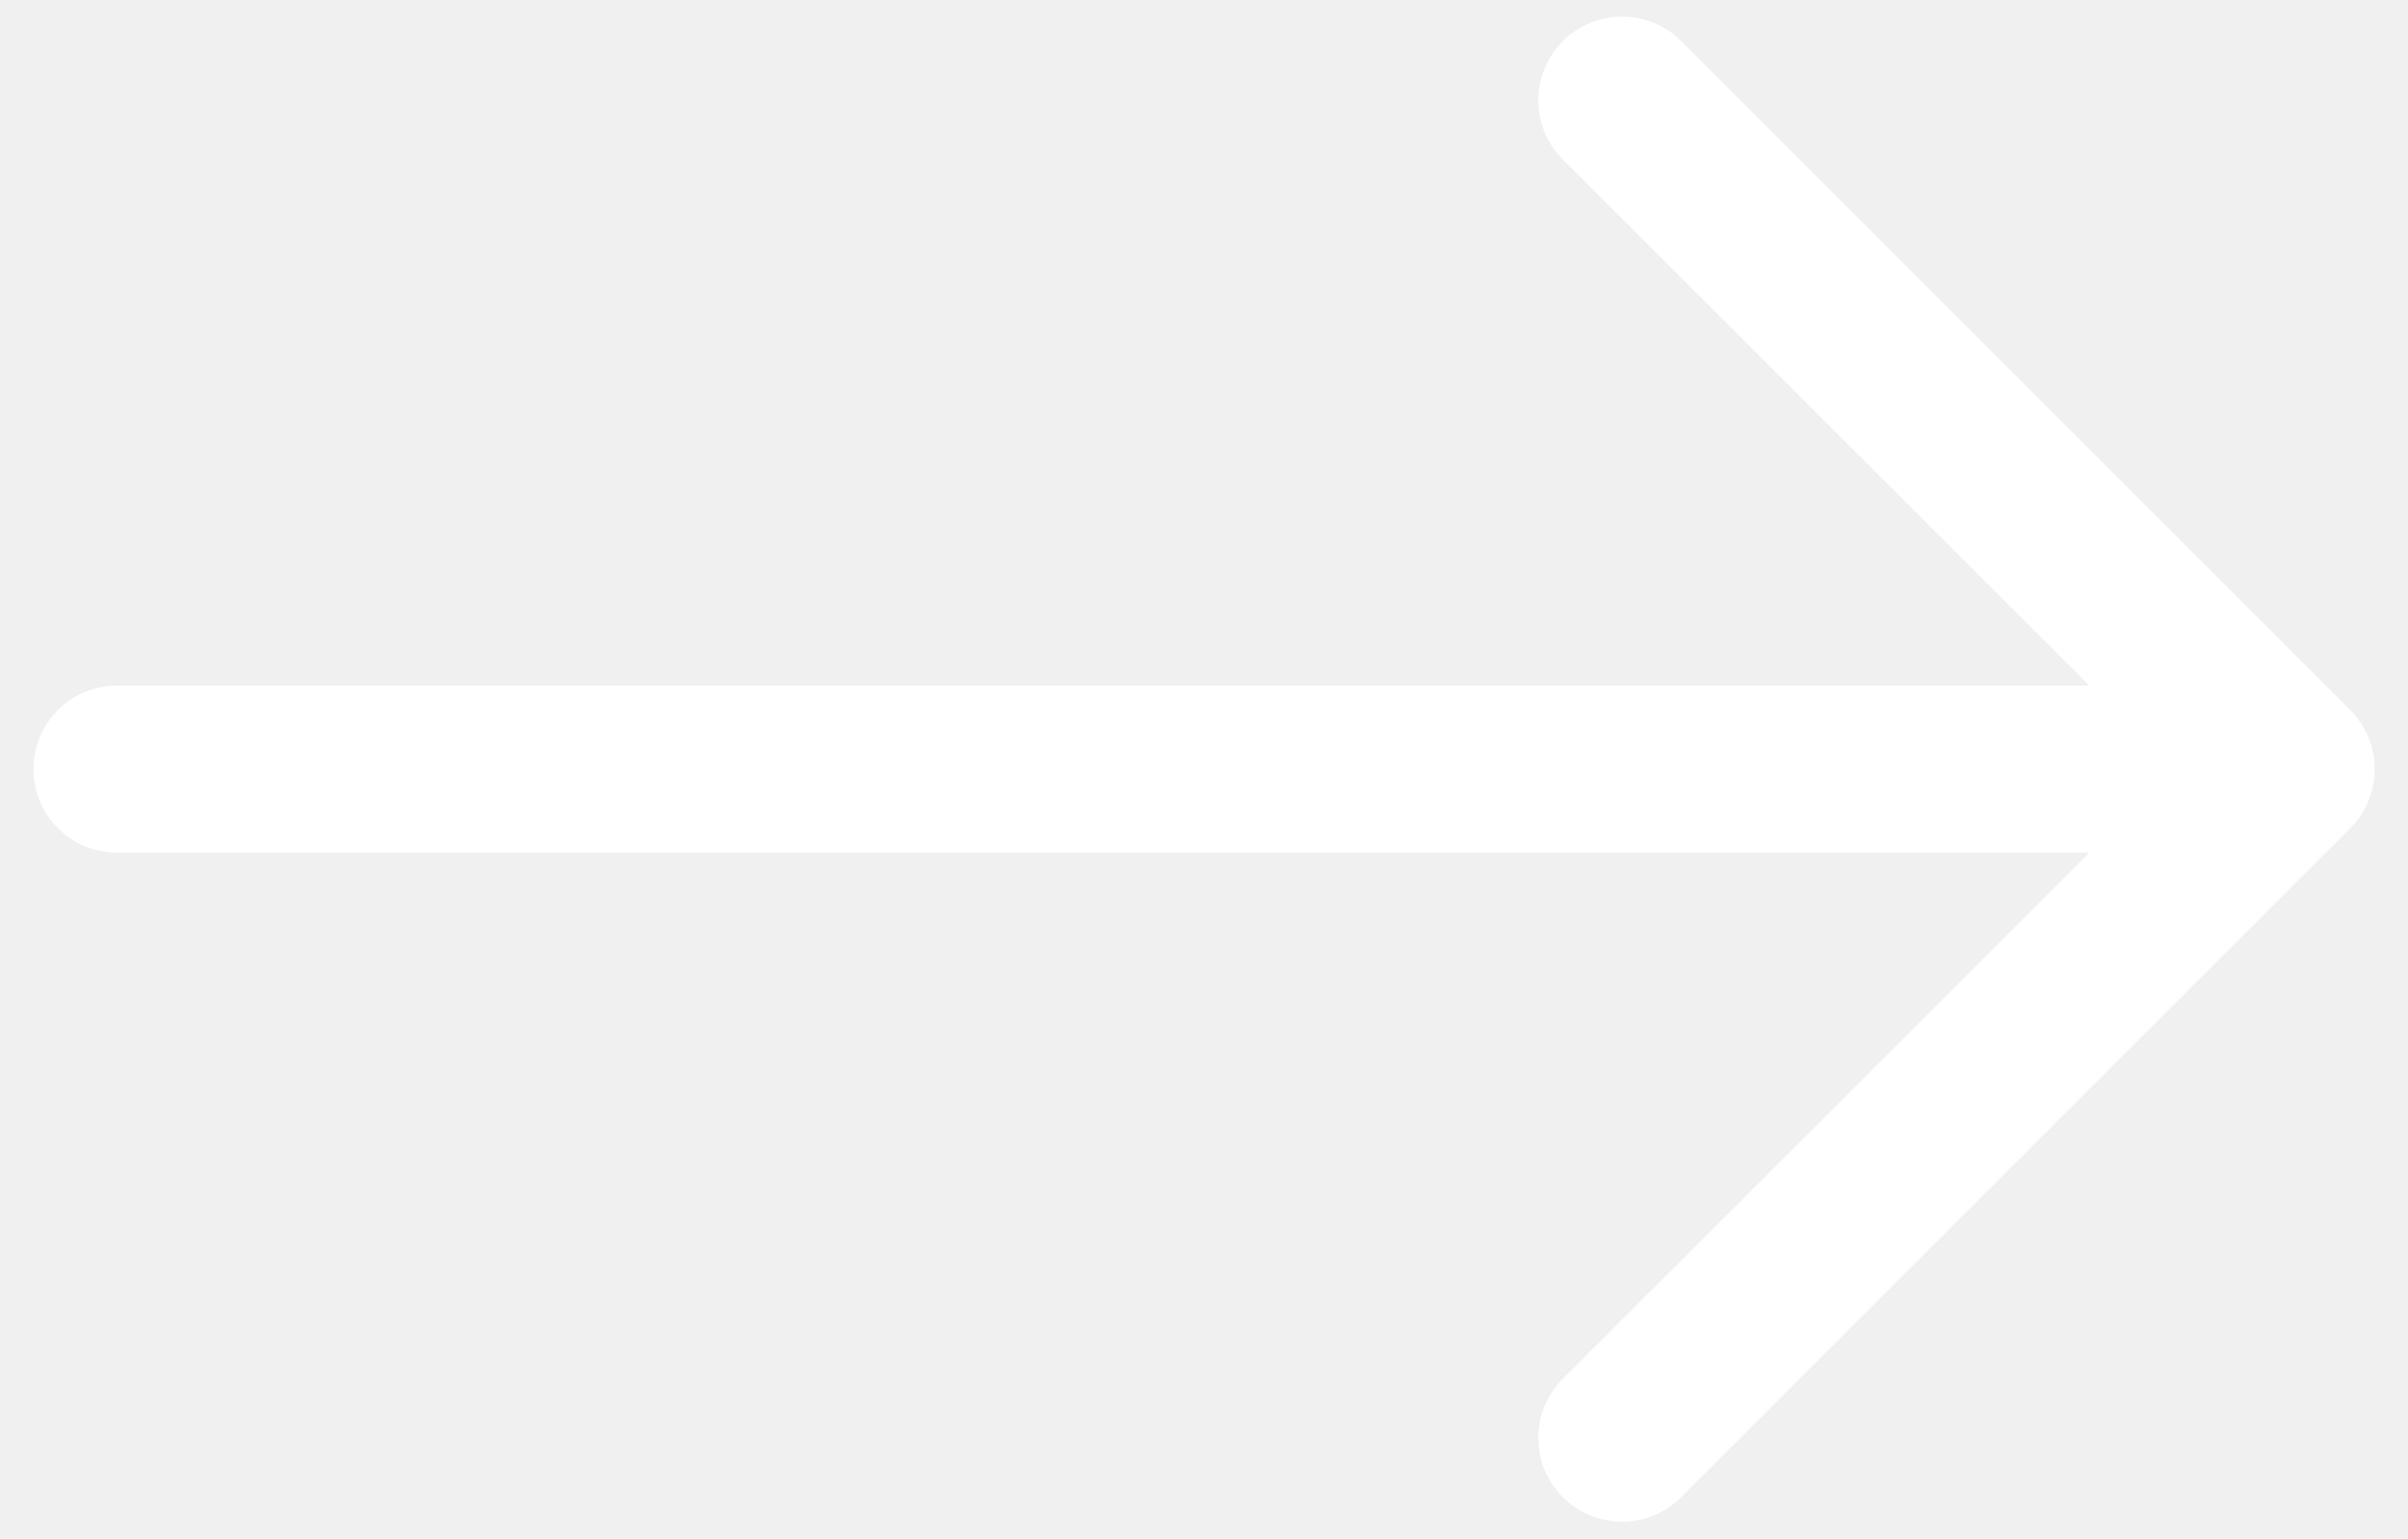
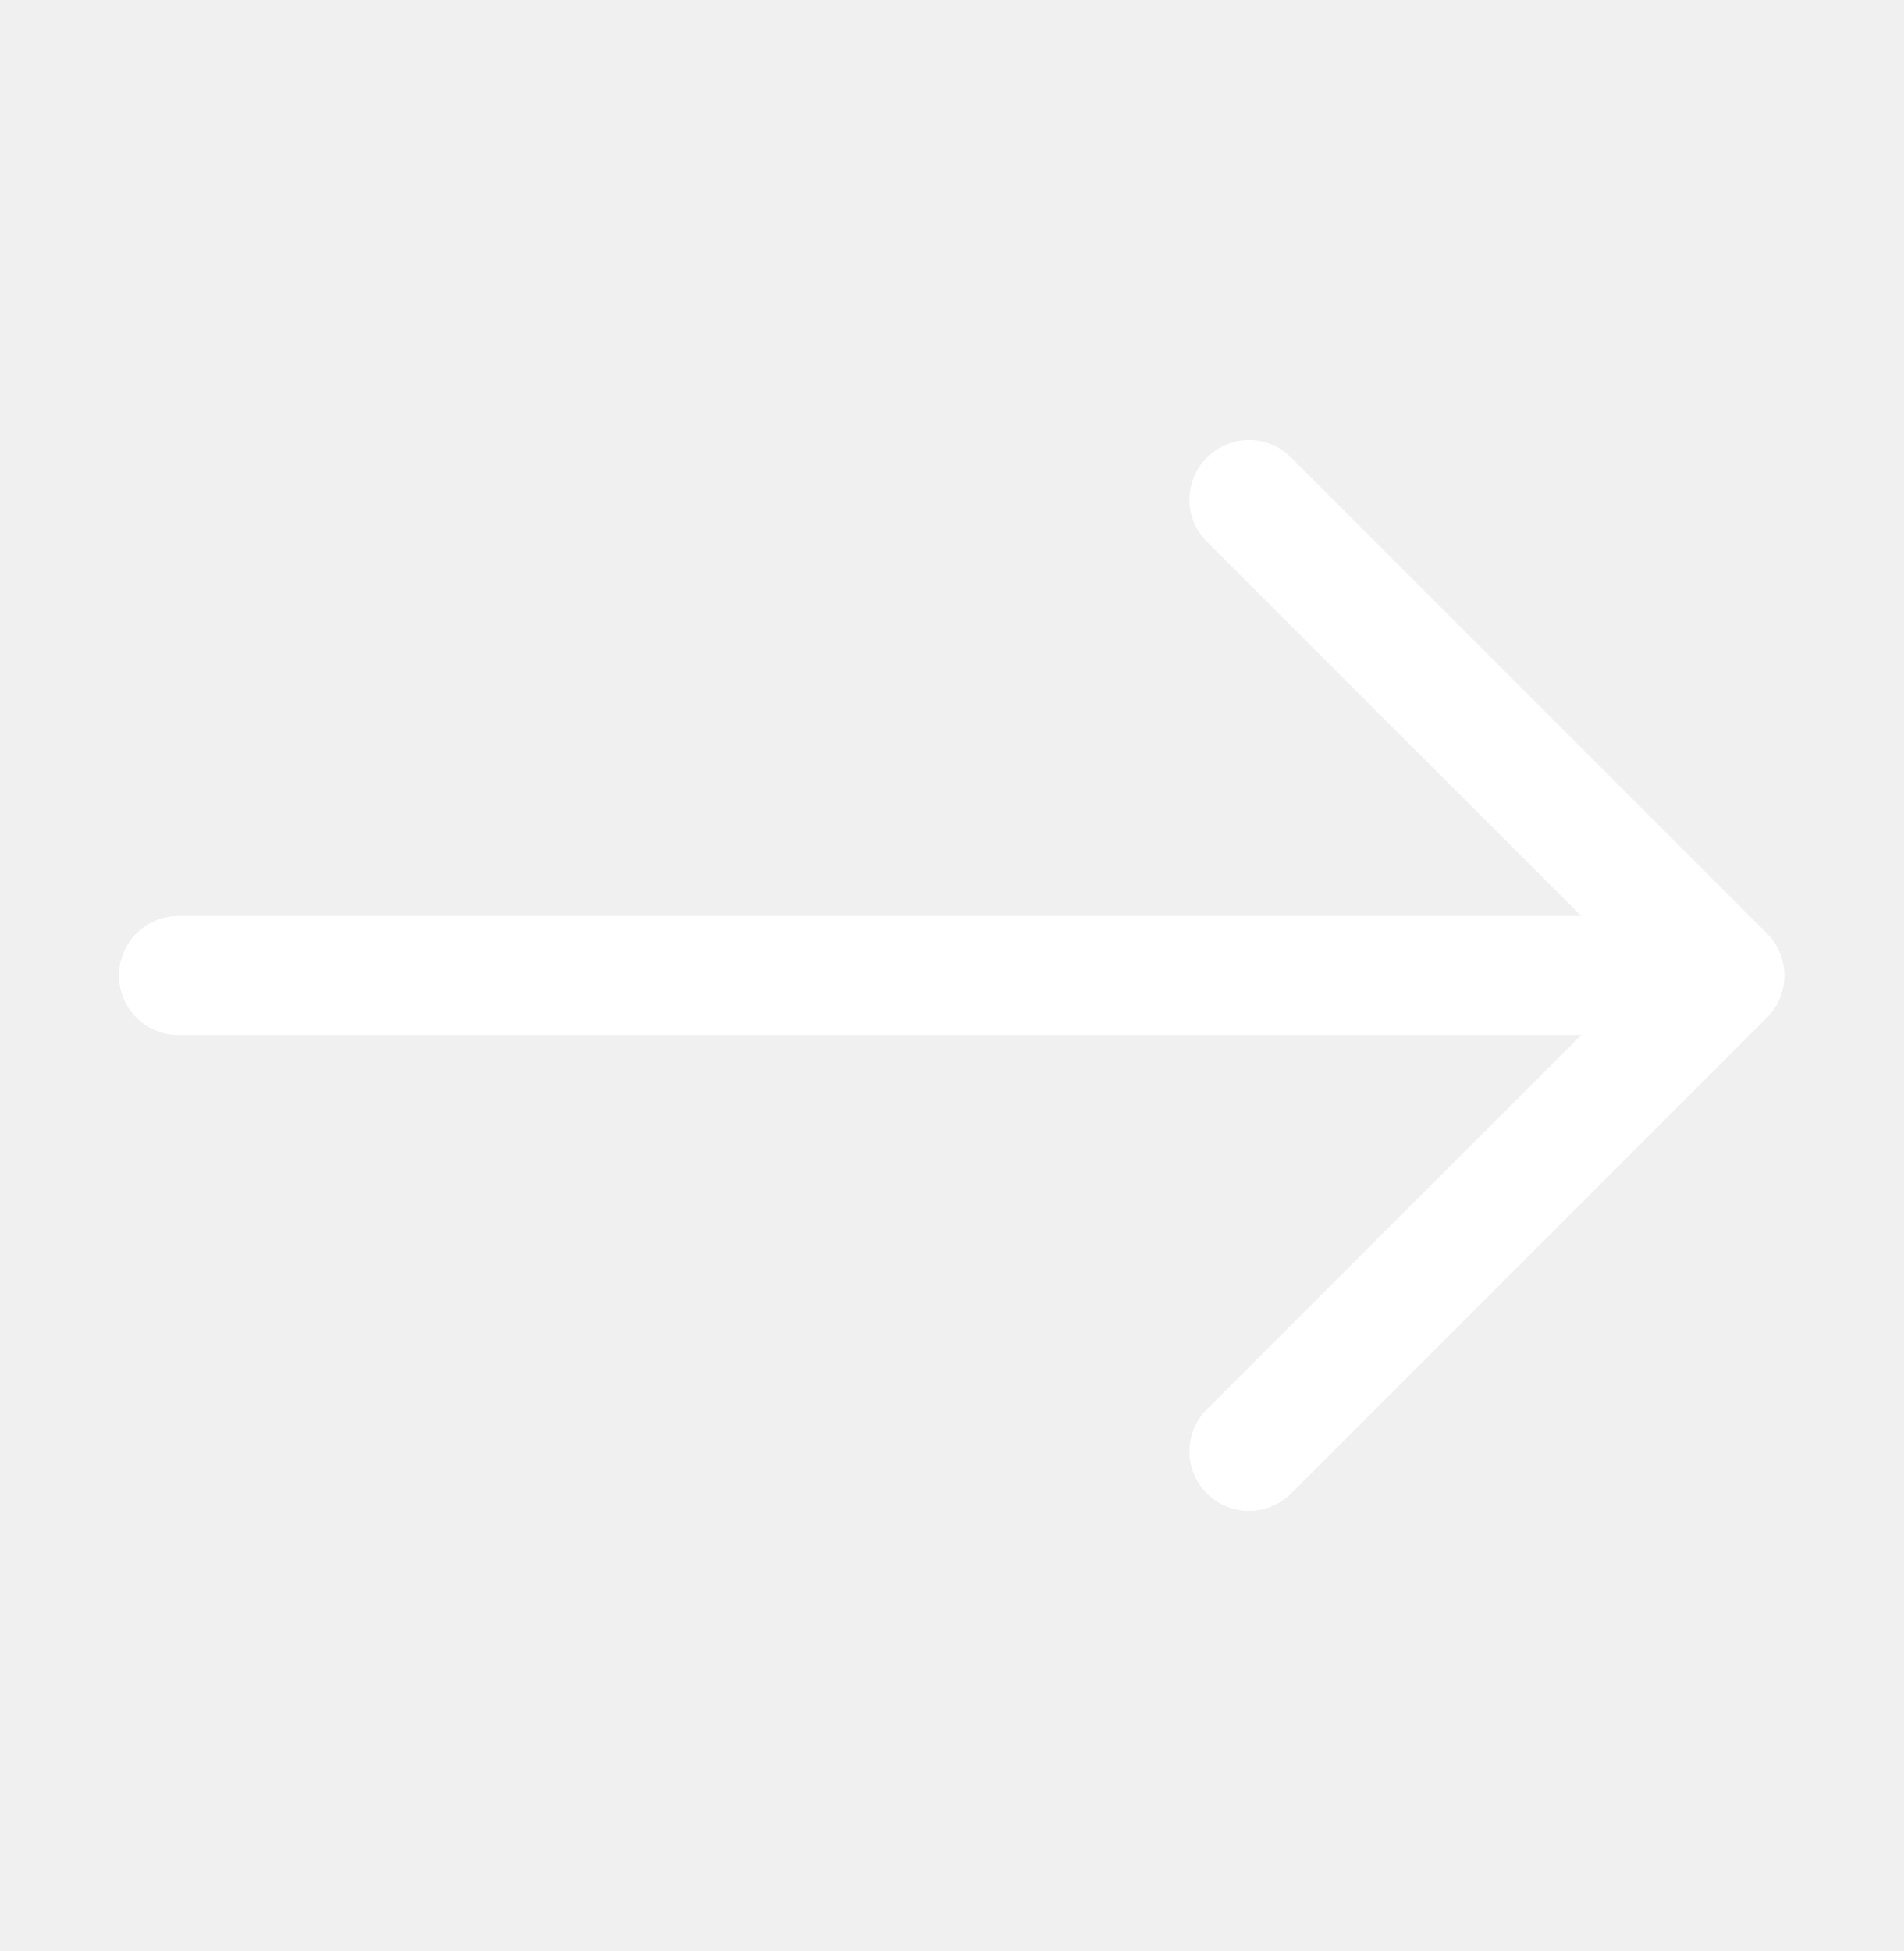
- <svg xmlns="http://www.w3.org/2000/svg" width="36" height="23" viewBox="0 0 36 23" fill="none">
-   <path fill-rule="evenodd" clip-rule="evenodd" d="M0.5 11.5C0.5 11.169 0.632 10.851 0.866 10.616C1.101 10.382 1.418 10.25 1.75 10.25H31.233L23.365 2.385C23.13 2.15 22.998 1.832 22.998 1.5C22.998 1.168 23.13 0.85 23.365 0.615C23.6 0.38 23.918 0.249 24.25 0.249C24.582 0.249 24.9 0.38 25.135 0.615L35.135 10.615C35.251 10.731 35.344 10.869 35.407 11.021C35.47 11.173 35.502 11.336 35.502 11.5C35.502 11.665 35.47 11.827 35.407 11.979C35.344 12.131 35.251 12.269 35.135 12.385L25.135 22.385C24.9 22.62 24.582 22.752 24.25 22.752C23.918 22.752 23.6 22.62 23.365 22.385C23.13 22.15 22.998 21.832 22.998 21.5C22.998 21.168 23.13 20.85 23.365 20.615L31.233 12.75H1.75C1.418 12.75 1.101 12.618 0.866 12.384C0.632 12.15 0.5 11.832 0.5 11.5Z" fill="white" />
+ <svg xmlns="http://www.w3.org/2000/svg" width="40" height="41" viewBox="0 0 40 41" fill="none">
+   <path fill-rule="evenodd" clip-rule="evenodd" d="M2.5 20.5C2.5 20.169 2.632 19.851 2.866 19.616C3.101 19.382 3.418 19.25 3.75 19.25H33.233L25.365 11.385C25.13 11.15 24.998 10.832 24.998 10.5C24.998 10.168 25.13 9.85 25.365 9.615C25.6 9.38 25.918 9.248 26.25 9.248C26.582 9.248 26.9 9.38 27.135 9.615L37.135 19.615C37.251 19.731 37.344 19.869 37.407 20.021C37.47 20.173 37.502 20.336 37.502 20.5C37.502 20.664 37.47 20.827 37.407 20.979C37.344 21.131 37.251 21.269 37.135 21.385L27.135 31.385C26.9 31.62 26.582 31.752 26.25 31.752C25.918 31.752 25.6 31.62 25.365 31.385C25.13 31.15 24.998 30.832 24.998 30.5C24.998 30.168 25.13 29.85 25.365 29.615L33.233 21.75H3.75C3.418 21.75 3.101 21.618 2.866 21.384C2.632 21.149 2.5 20.831 2.5 20.5Z" fill="white" />
</svg>
